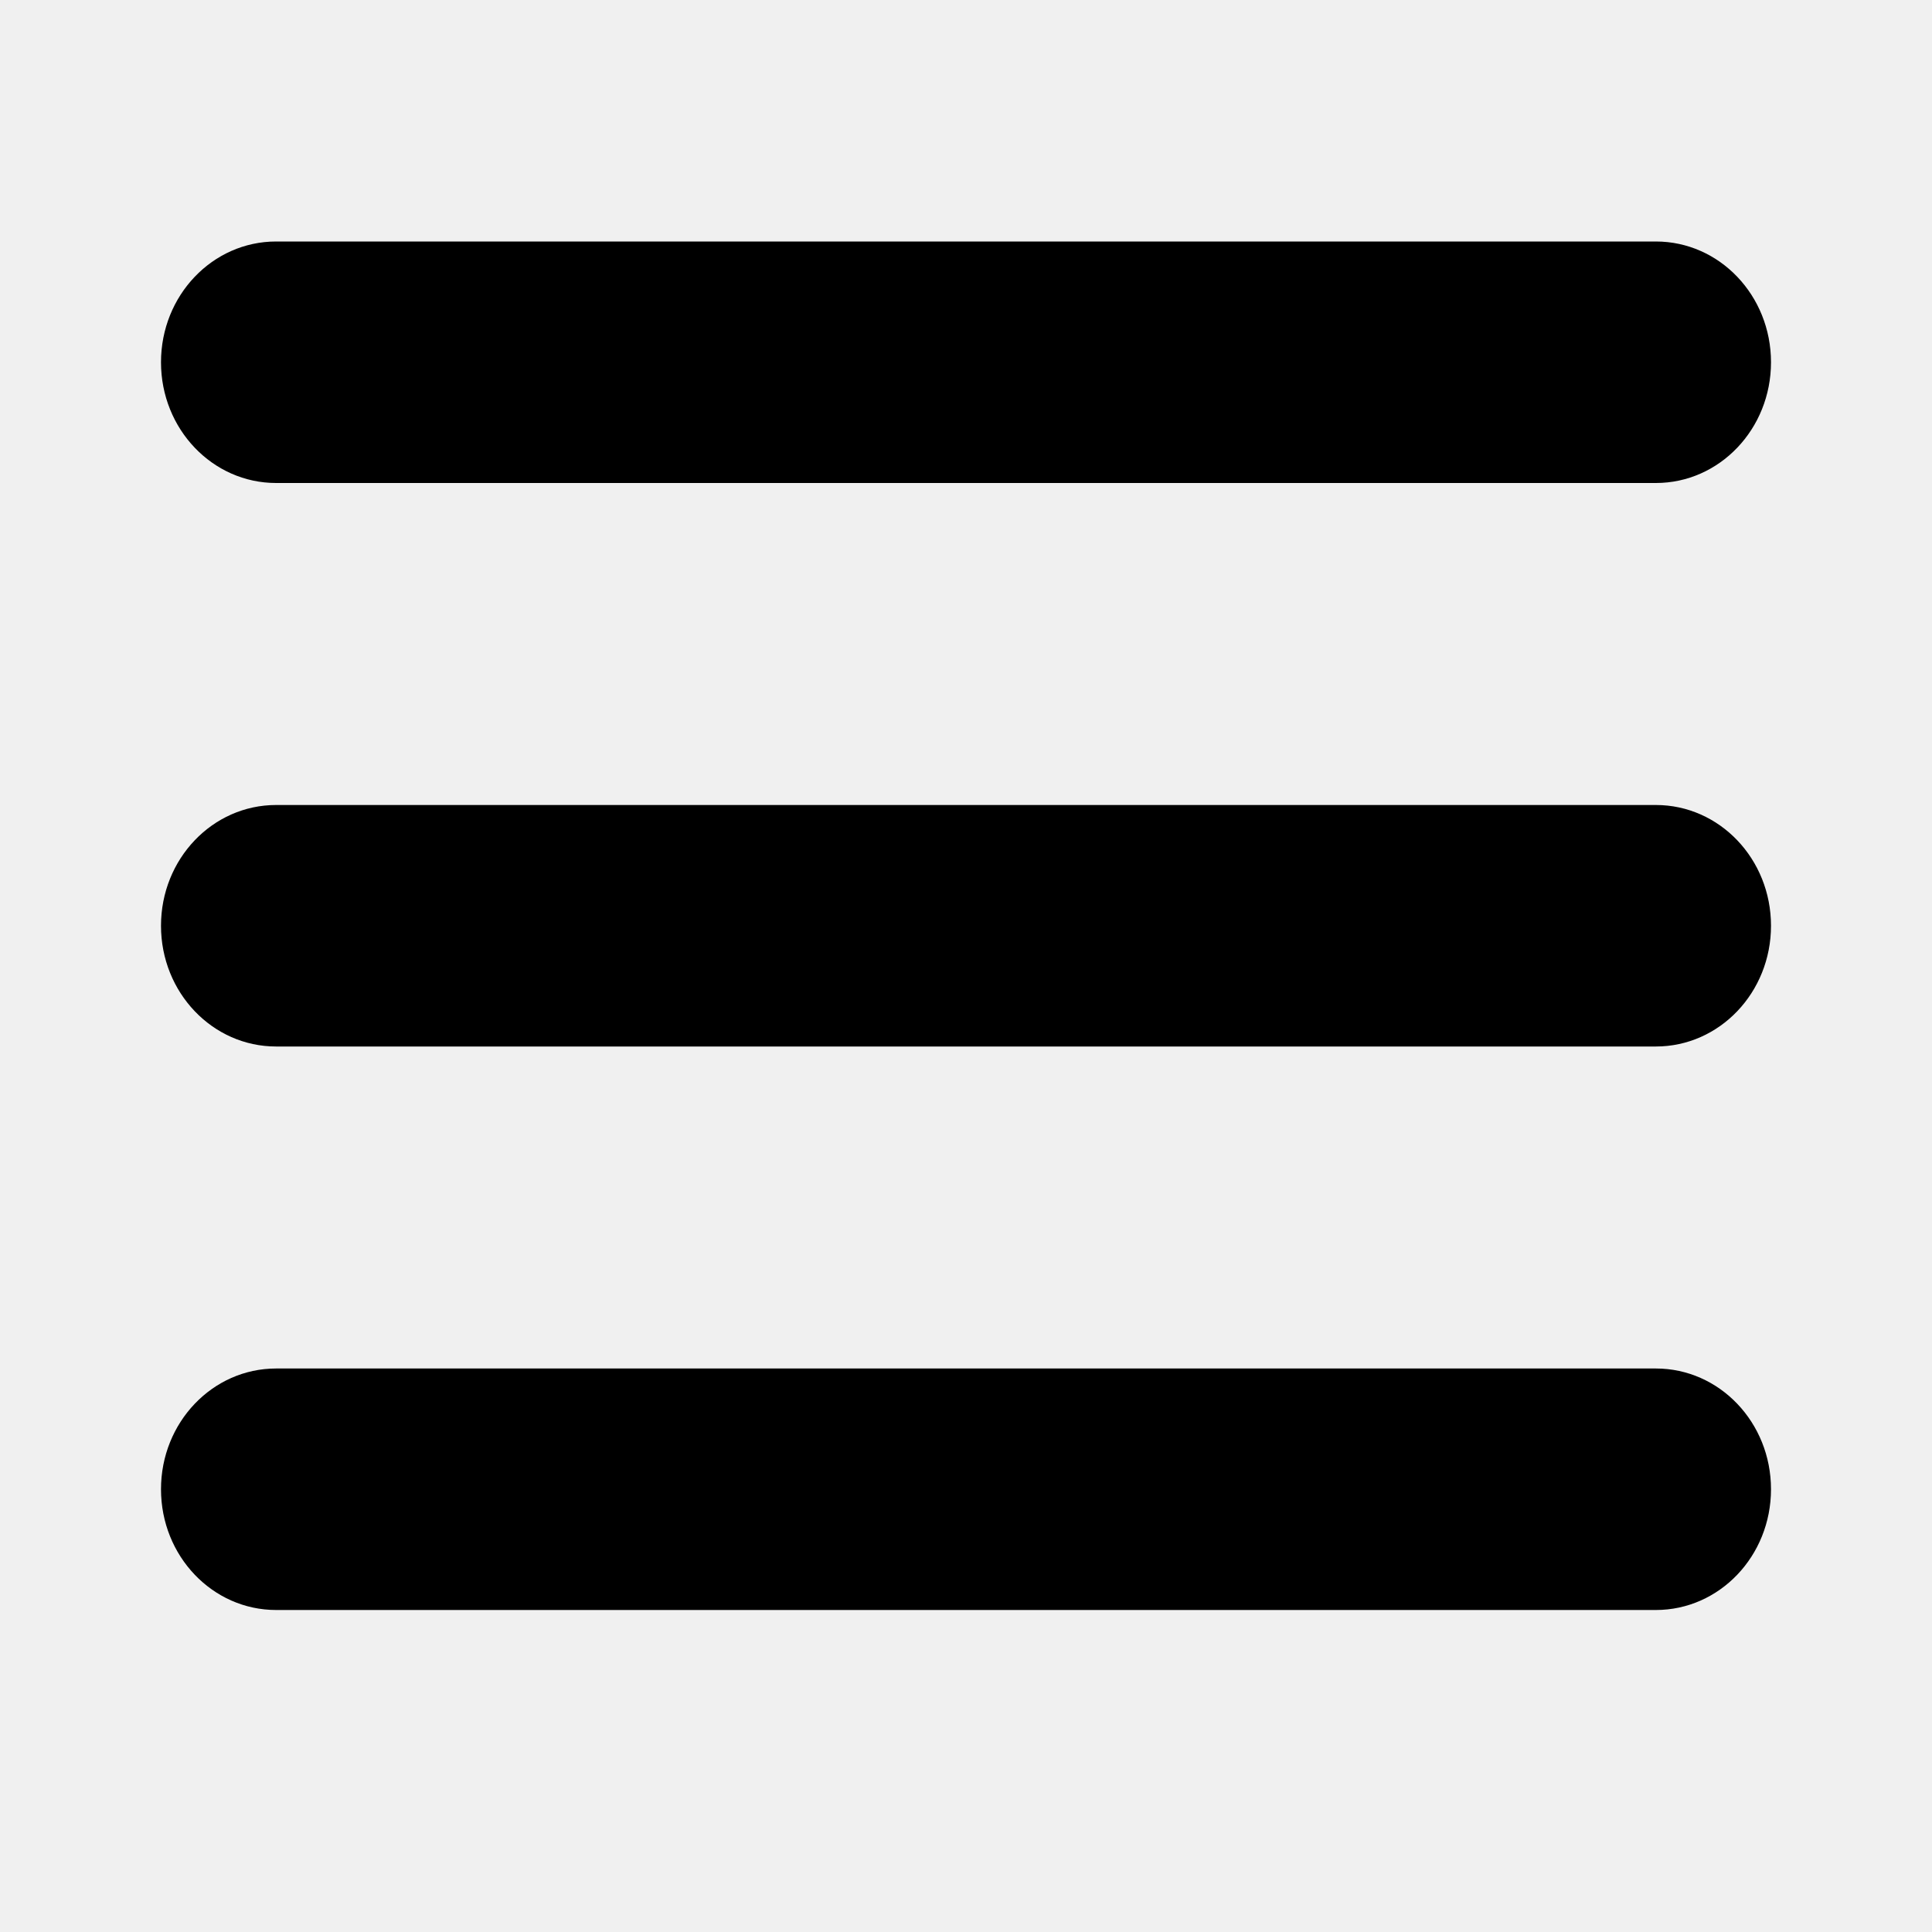
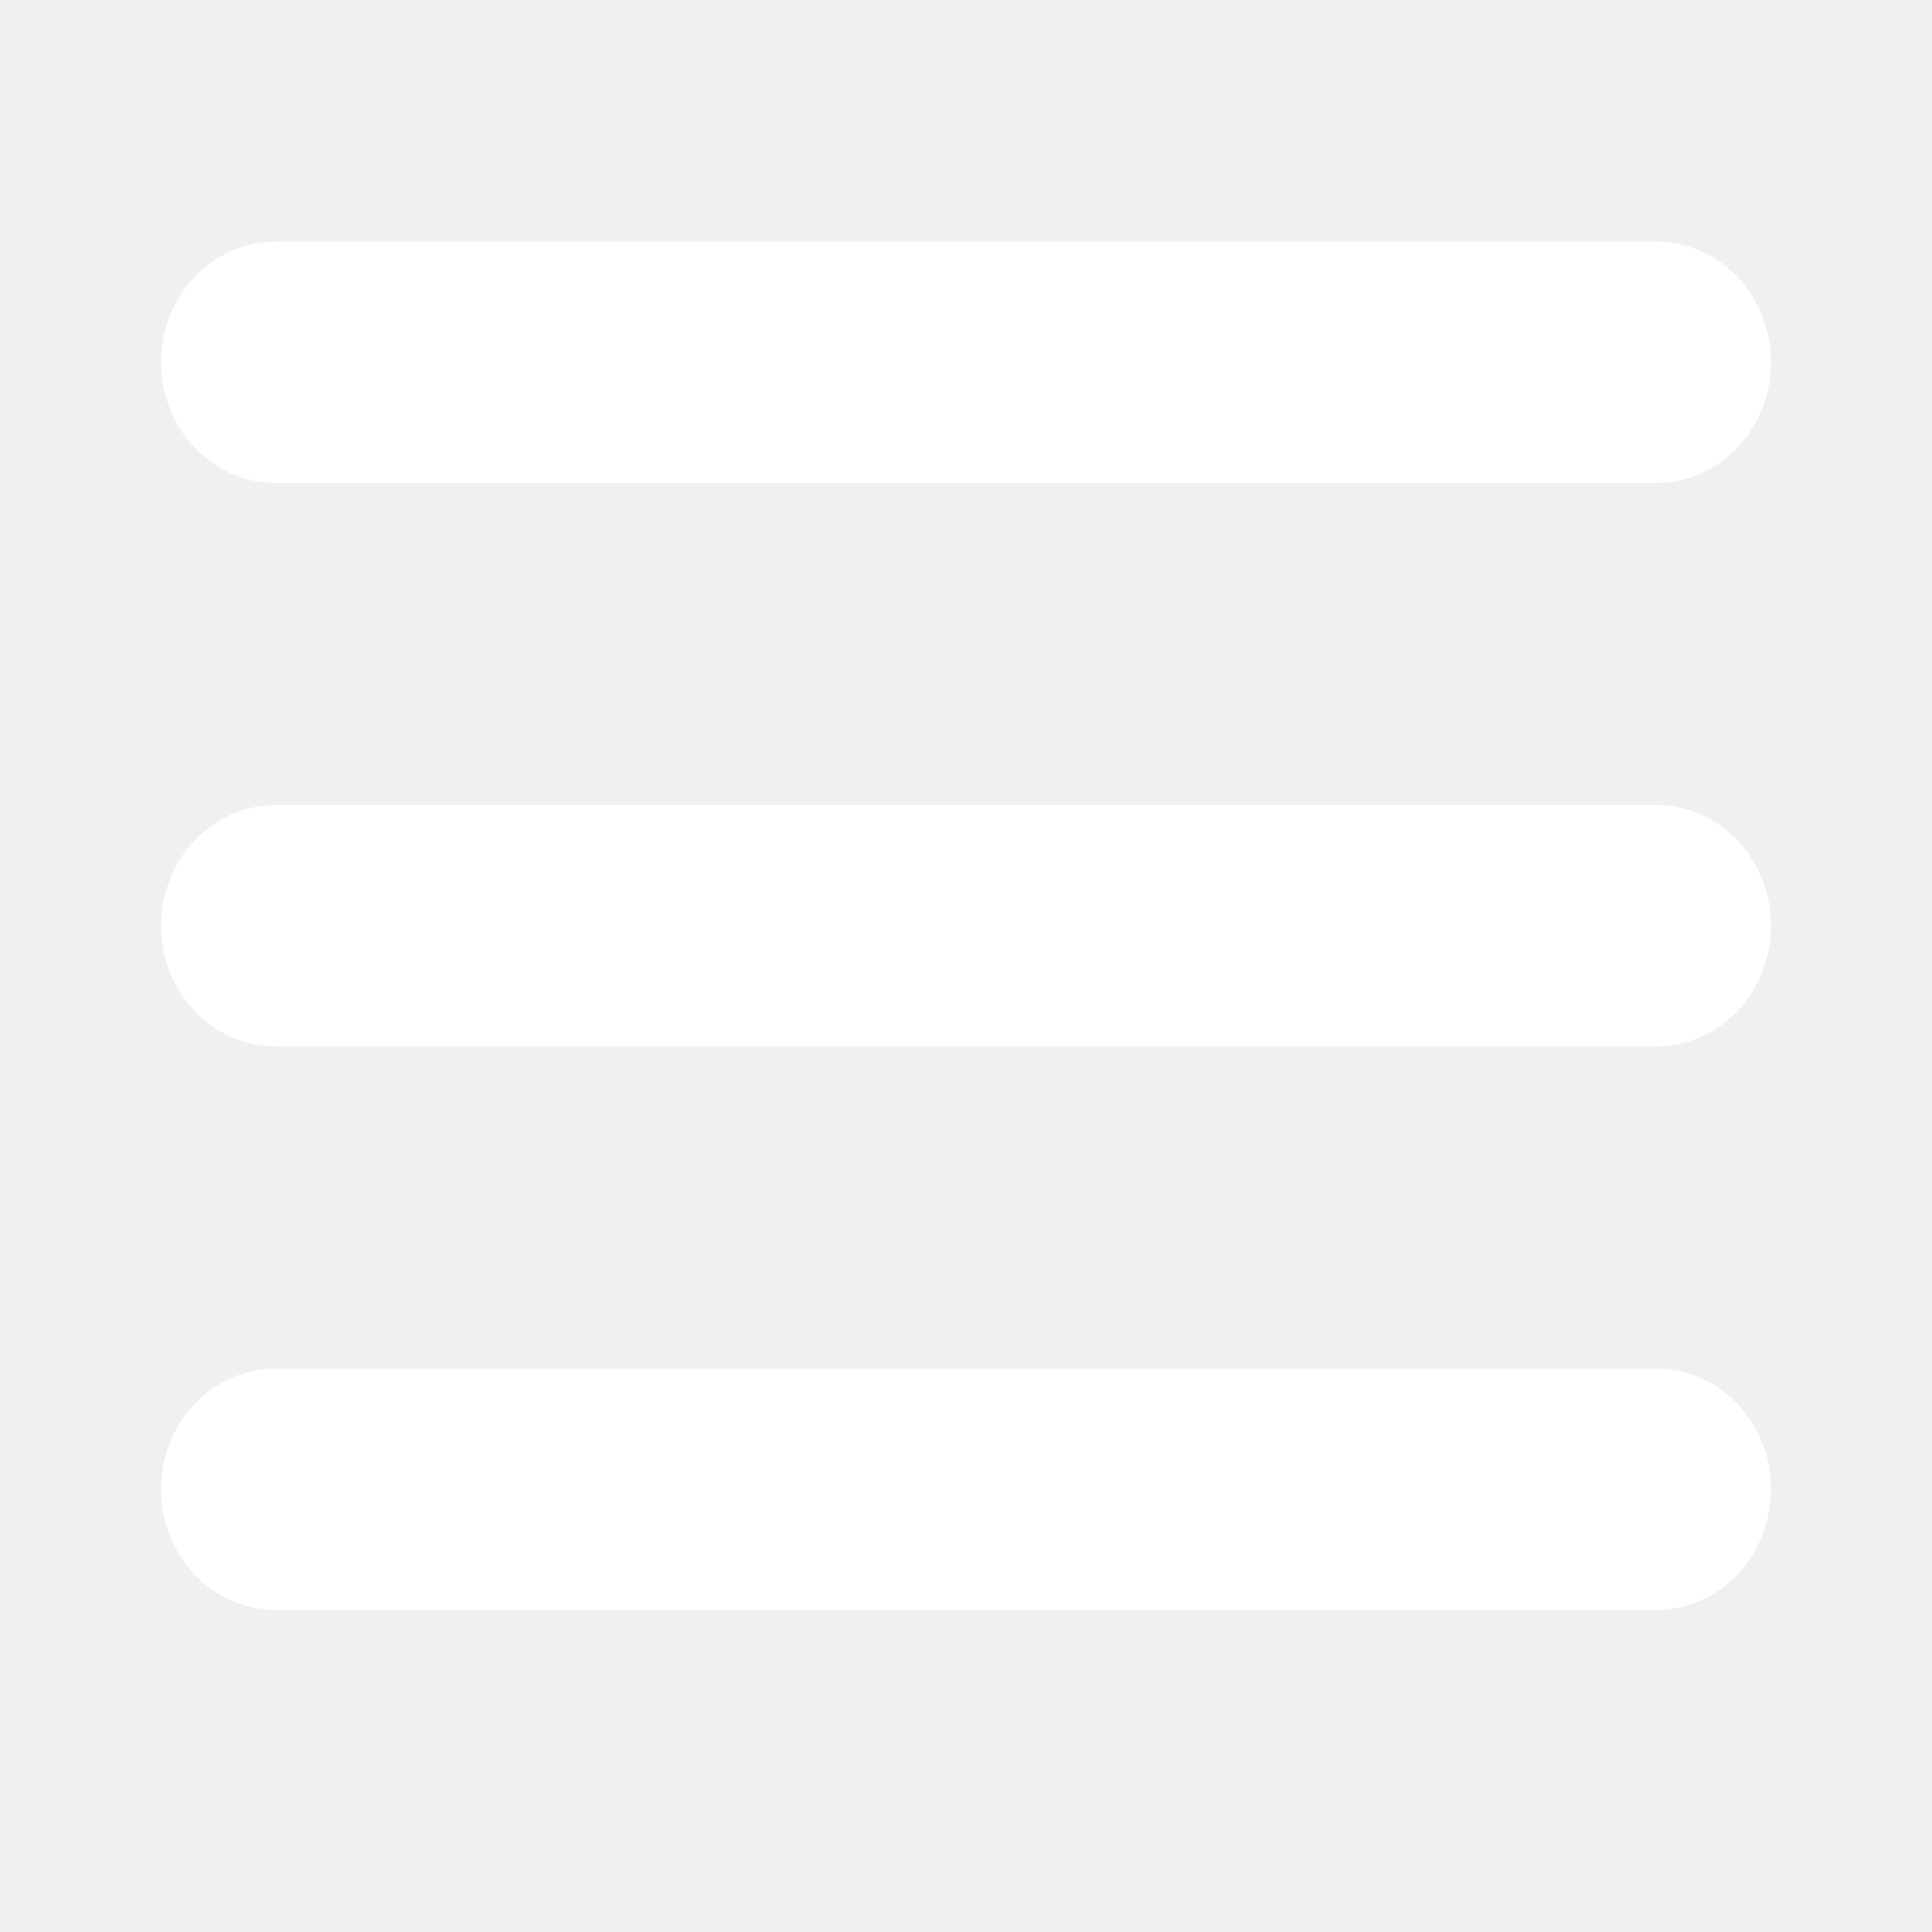
<svg xmlns="http://www.w3.org/2000/svg" width="24" height="24">
-   <path d="M20.57 6H3.43C2.64 6 2 5.33 2 4.5S2.64 3 3.43 3h17.14c.79 0 1.43.67 1.43 1.5S21.36 6 20.57 6zM3.43 10h17.14c.79 0 1.43.67 1.43 1.5s-.64 1.5-1.43 1.5H3.43C2.64 13 2 12.33 2 11.5S2.64 10 3.43 10zm0 7h17.14c.79 0 1.43.67 1.43 1.5s-.64 1.5-1.43 1.5H3.43C2.64 20 2 19.33 2 18.5S2.64 17 3.43 17z" />
+   <path d="M20.57 6H3.43C2.64 6 2 5.33 2 4.5S2.64 3 3.43 3h17.14c.79 0 1.43.67 1.43 1.5S21.36 6 20.57 6zM3.43 10h17.14c.79 0 1.43.67 1.43 1.5s-.64 1.5-1.43 1.5H3.43C2.64 13 2 12.33 2 11.5S2.64 10 3.43 10zm0 7h17.14c.79 0 1.43.67 1.43 1.5s-.64 1.5-1.43 1.5H3.43C2.64 20 2 19.33 2 18.5S2.64 17 3.43 17z" fill="#FFF" />
</svg>
